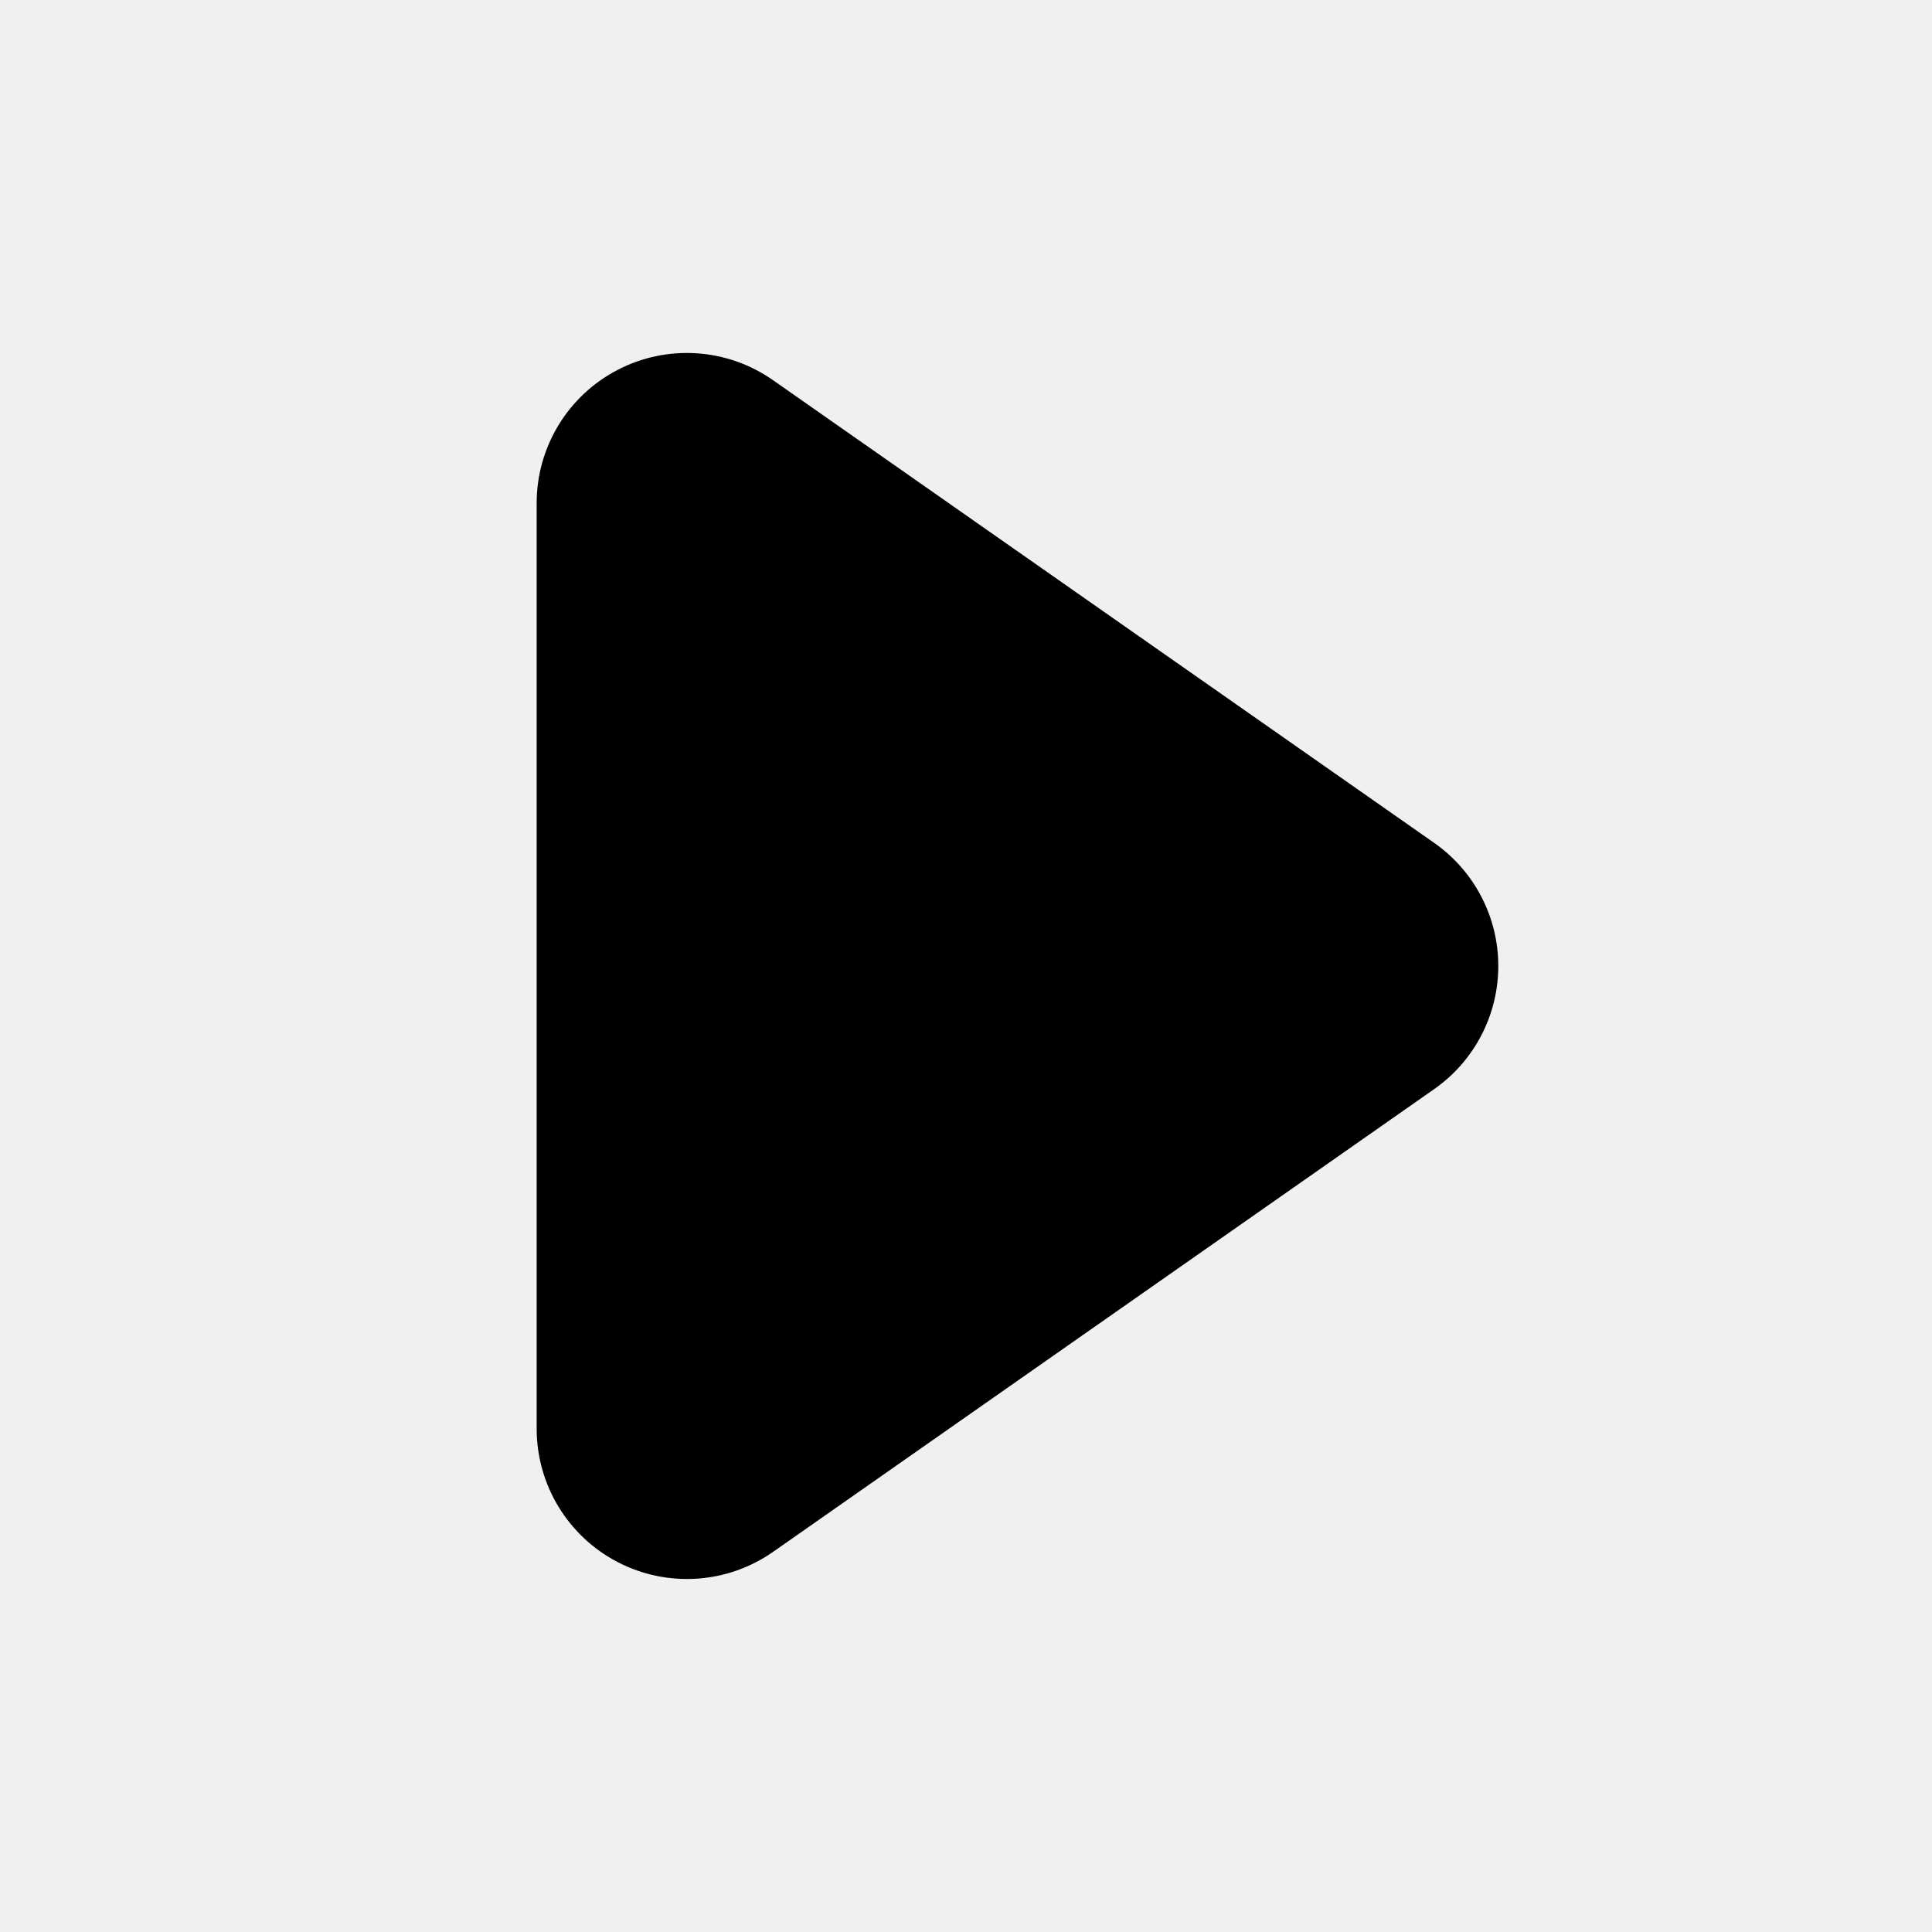
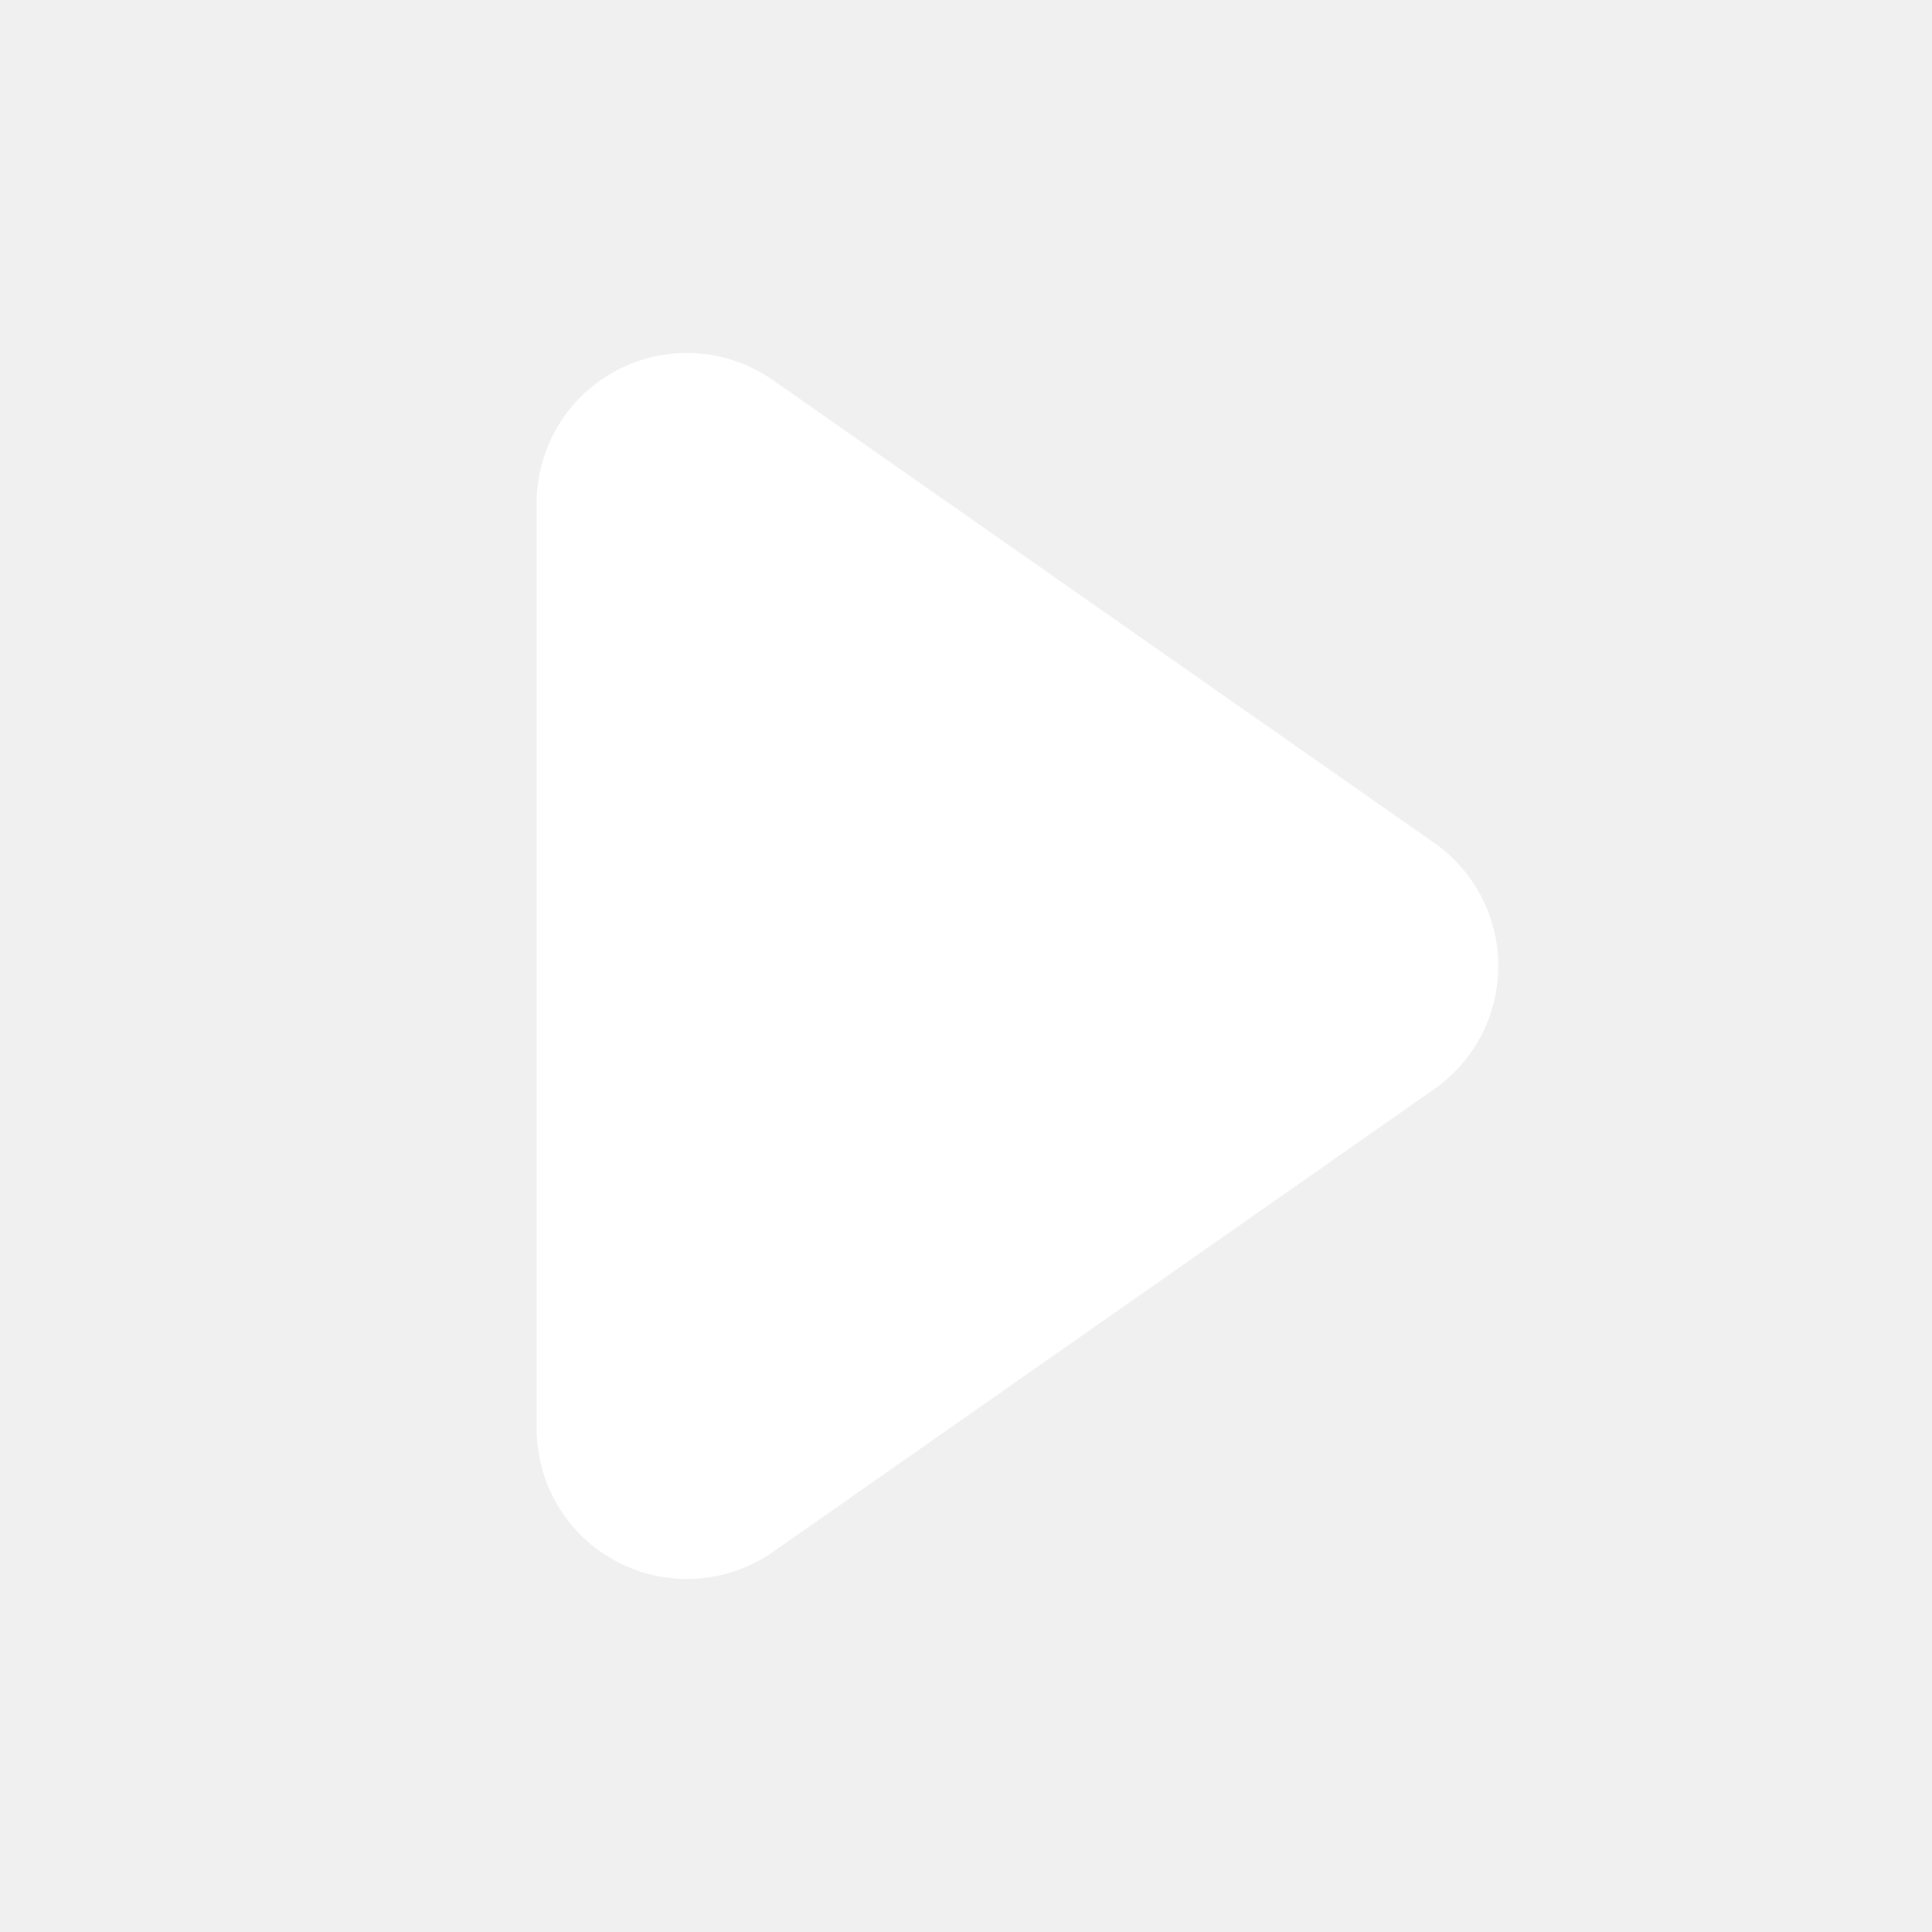
<svg xmlns="http://www.w3.org/2000/svg" viewBox="0 0 18 18">
  <g fill="none" fill-rule="evenodd">
-     <path fill="currentColor" d="M5 4.689v8.622a1.4 1.4 0 0 0 2.203 1.147l6.159-4.311a1.4 1.4 0 0 0 0-2.294l-6.16-4.311A1.399 1.399 0 0 0 5 4.689z" />
+     <path fill="#fff" class="icon" d="M5 4.689v8.622a1.4 1.4 0 0 0 2.203 1.147l6.159-4.311a1.4 1.4 0 0 0 0-2.294l-6.16-4.311A1.399 1.399 0 0 0 5 4.689z" />
  </g>
</svg>
